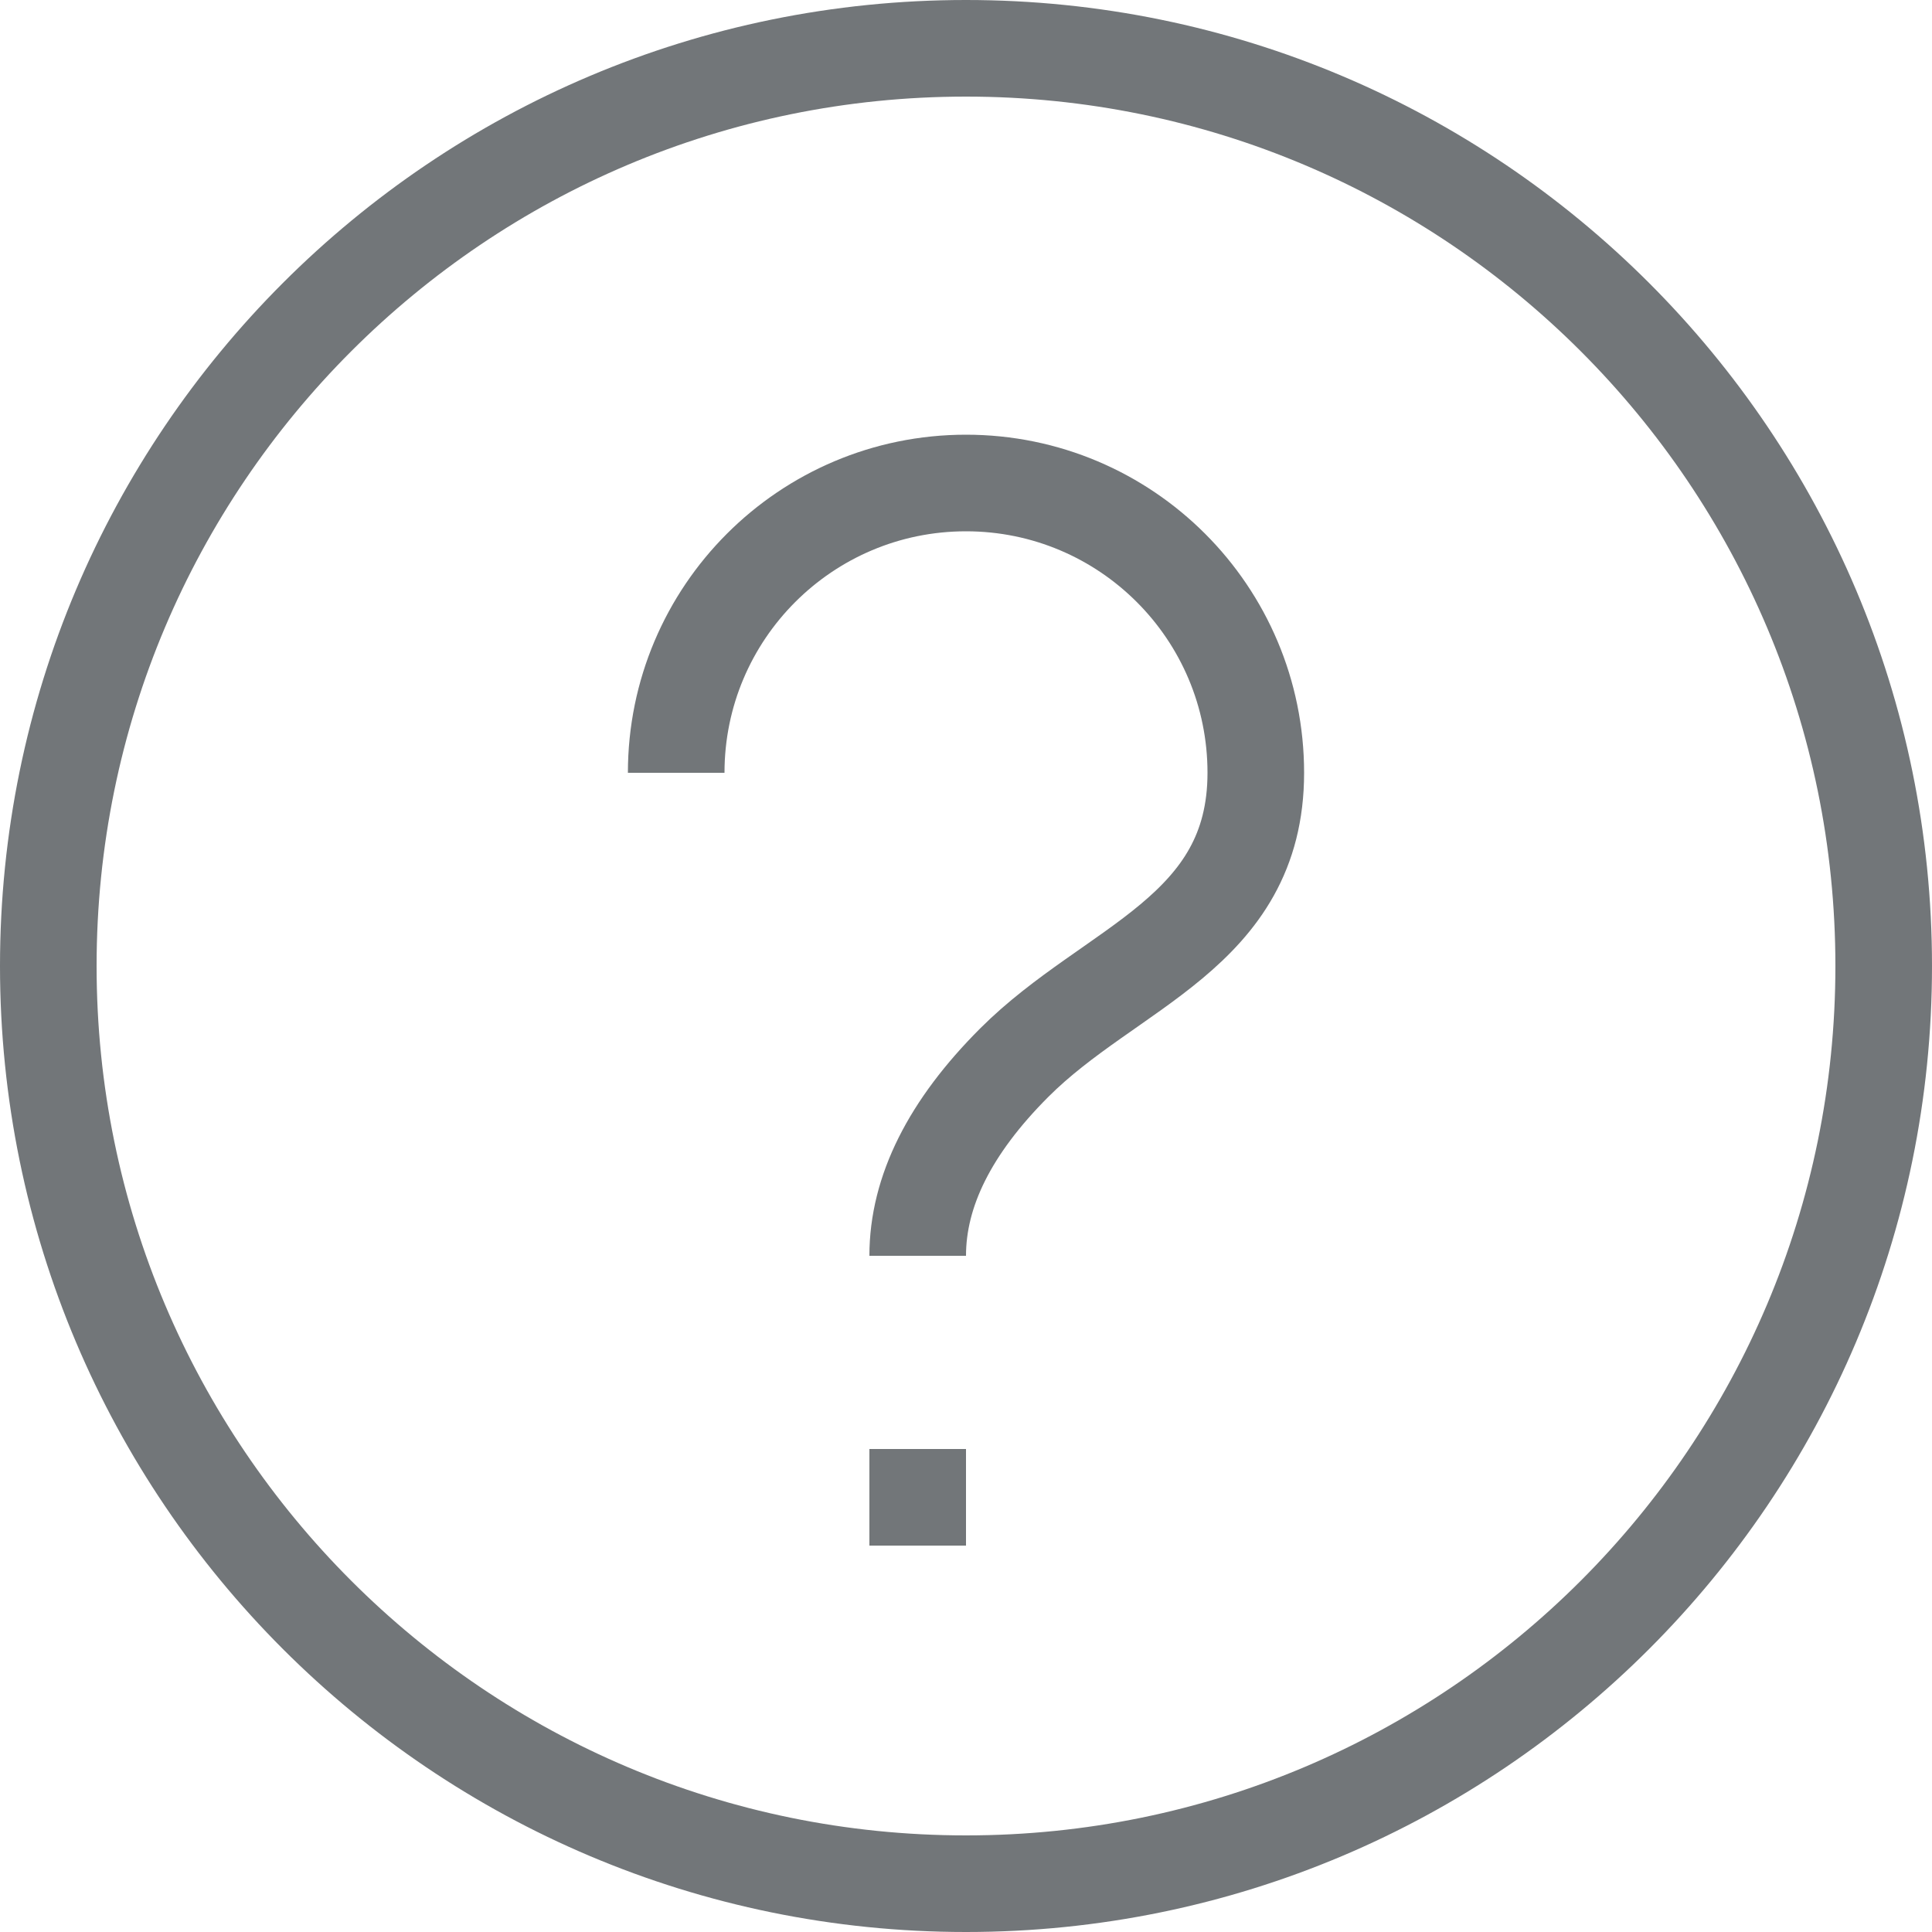
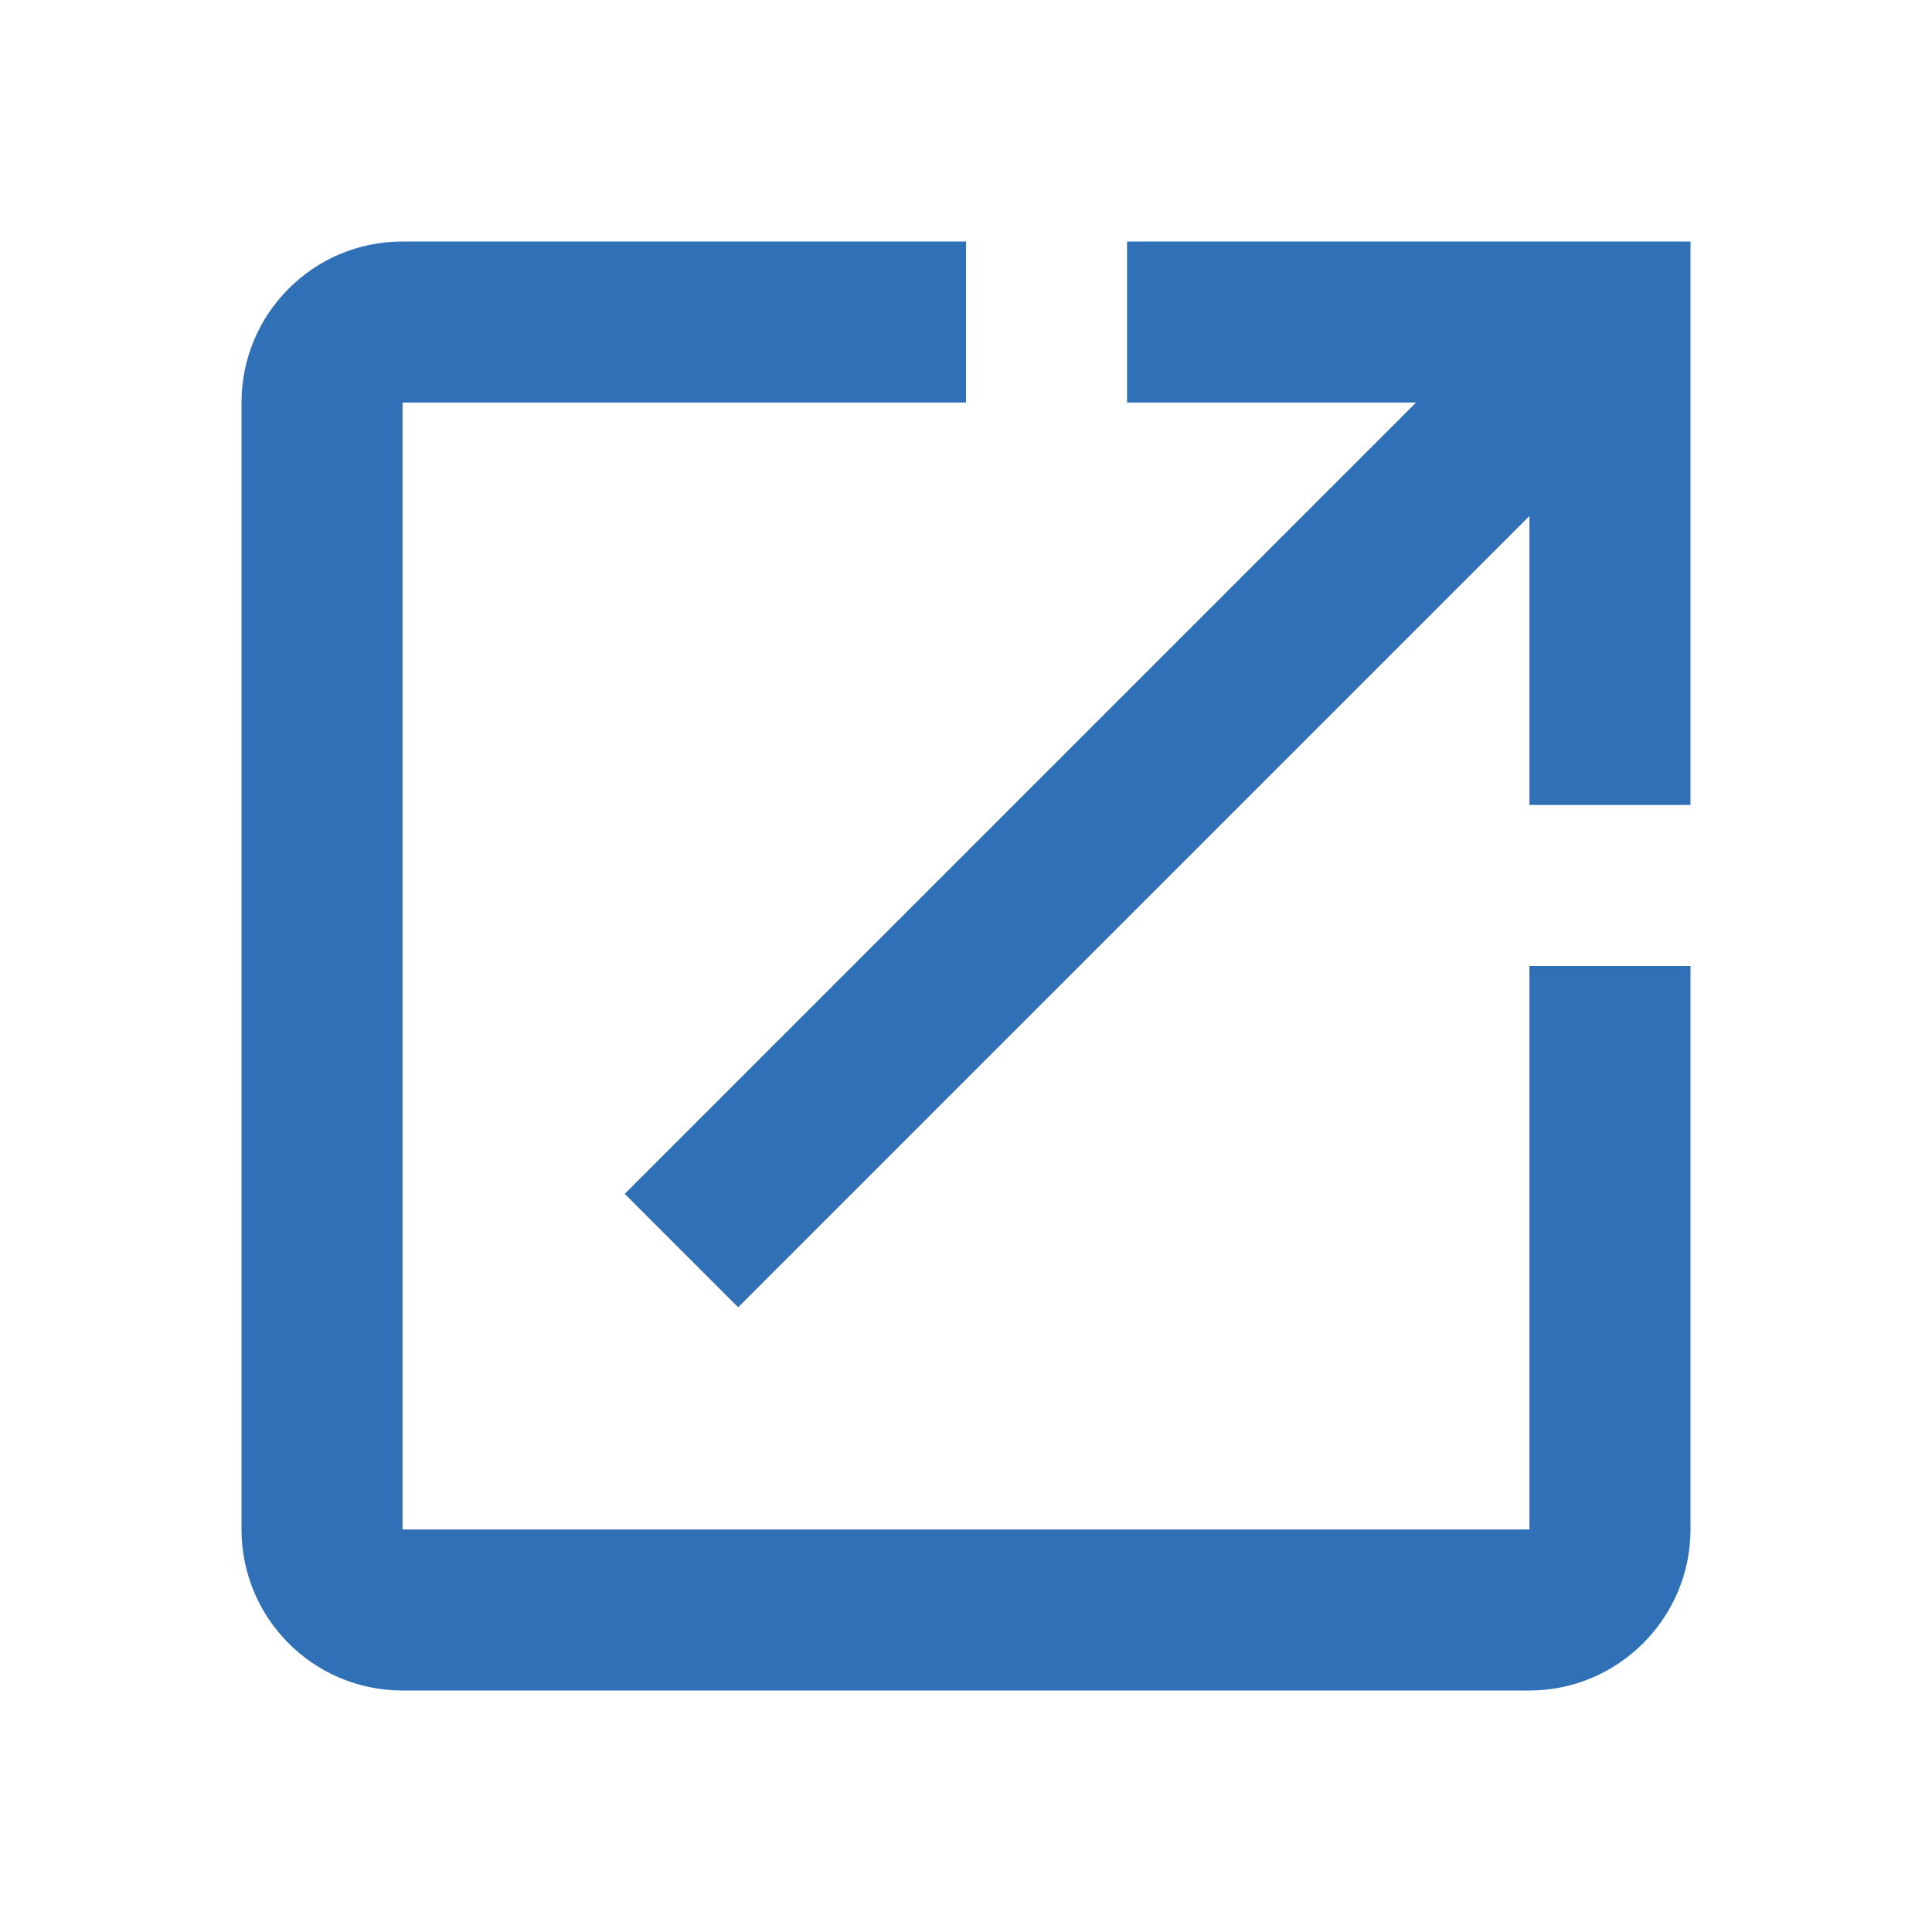
- <svg xmlns="http://www.w3.org/2000/svg" width="200" height="200" viewBox="0 0 200 200" version="1.1">
-   <defs />
-   <g id="Buttons&amp;Icons" stroke="none" stroke-width="1" fill="none" fill-rule="evenodd" transform="scale(10)">
-     <g id="eID">
-       <g id="icon_Abi">
-         <circle id="Combined-Shape" stroke="#727679" stroke-width="1" cx="10" cy="10" r="9.5" />
-         <path d="M14,9.5 C13.333,9.5 12.667,9.167 12,8.5 C11,7.5 10.657,6 9,6 C7.343,6 6,7.343 6,9 C6,10.657 7.343,12 9,12" id="Oval-3" stroke="#727679" stroke-width="1" transform="translate(10, 9) rotate(-270) translate(-10, -9) " />
-         <rect id="Rectangle-5" fill="#727679" fill-rule="evenodd" x="9" y="15" width="1" height="1" />
-       </g>
-     </g>
-   </g>
+ <svg xmlns="http://www.w3.org/2000/svg" width="14" height="14" viewBox="0 0 14 14" fill="none">
+   <path d="M11.083 11.083H2.917V2.917H7V1.75H2.917C2.269 1.75 1.75 2.275 1.75 2.917V11.083C1.75 11.725 2.269 12.25 2.917 12.25H11.083C11.725 12.25 12.25 11.725 12.25 11.083V7H11.083V11.083ZM8.167 1.75V2.917H10.261L4.527 8.651L5.349 9.473L11.083 3.739V5.833H12.25V1.75H8.167Z" fill="#2F70B6" />
</svg>
